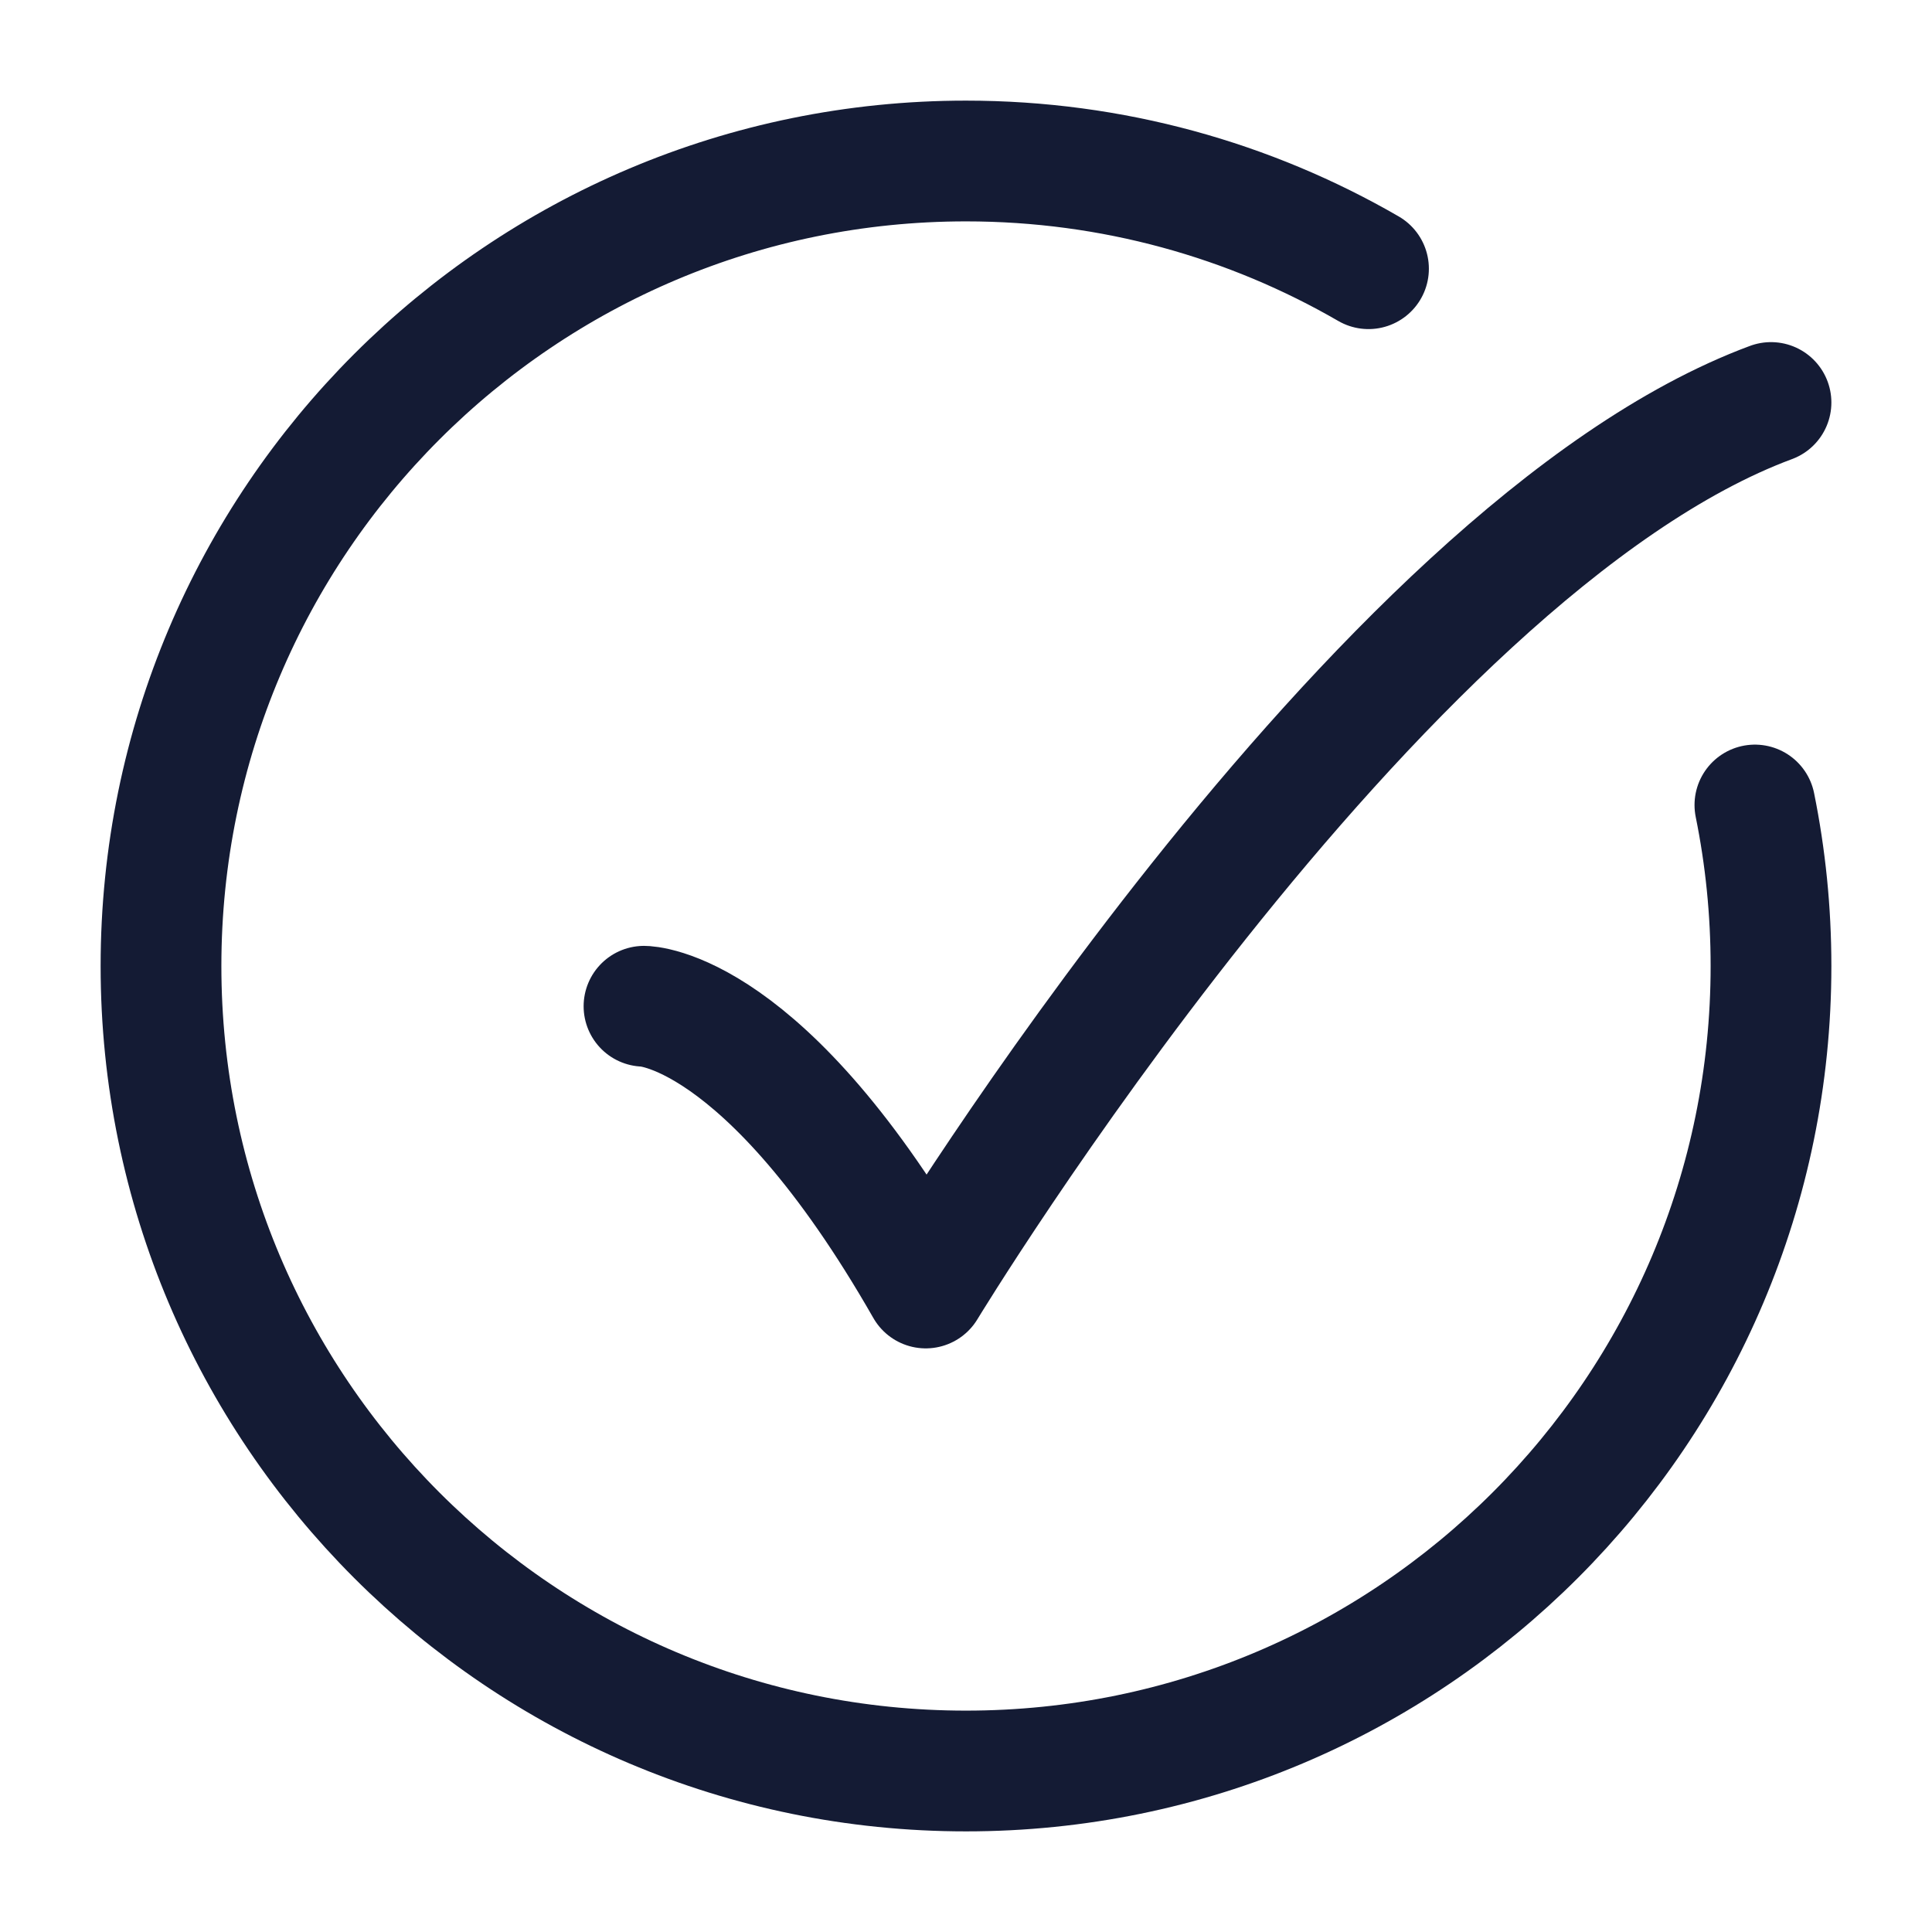
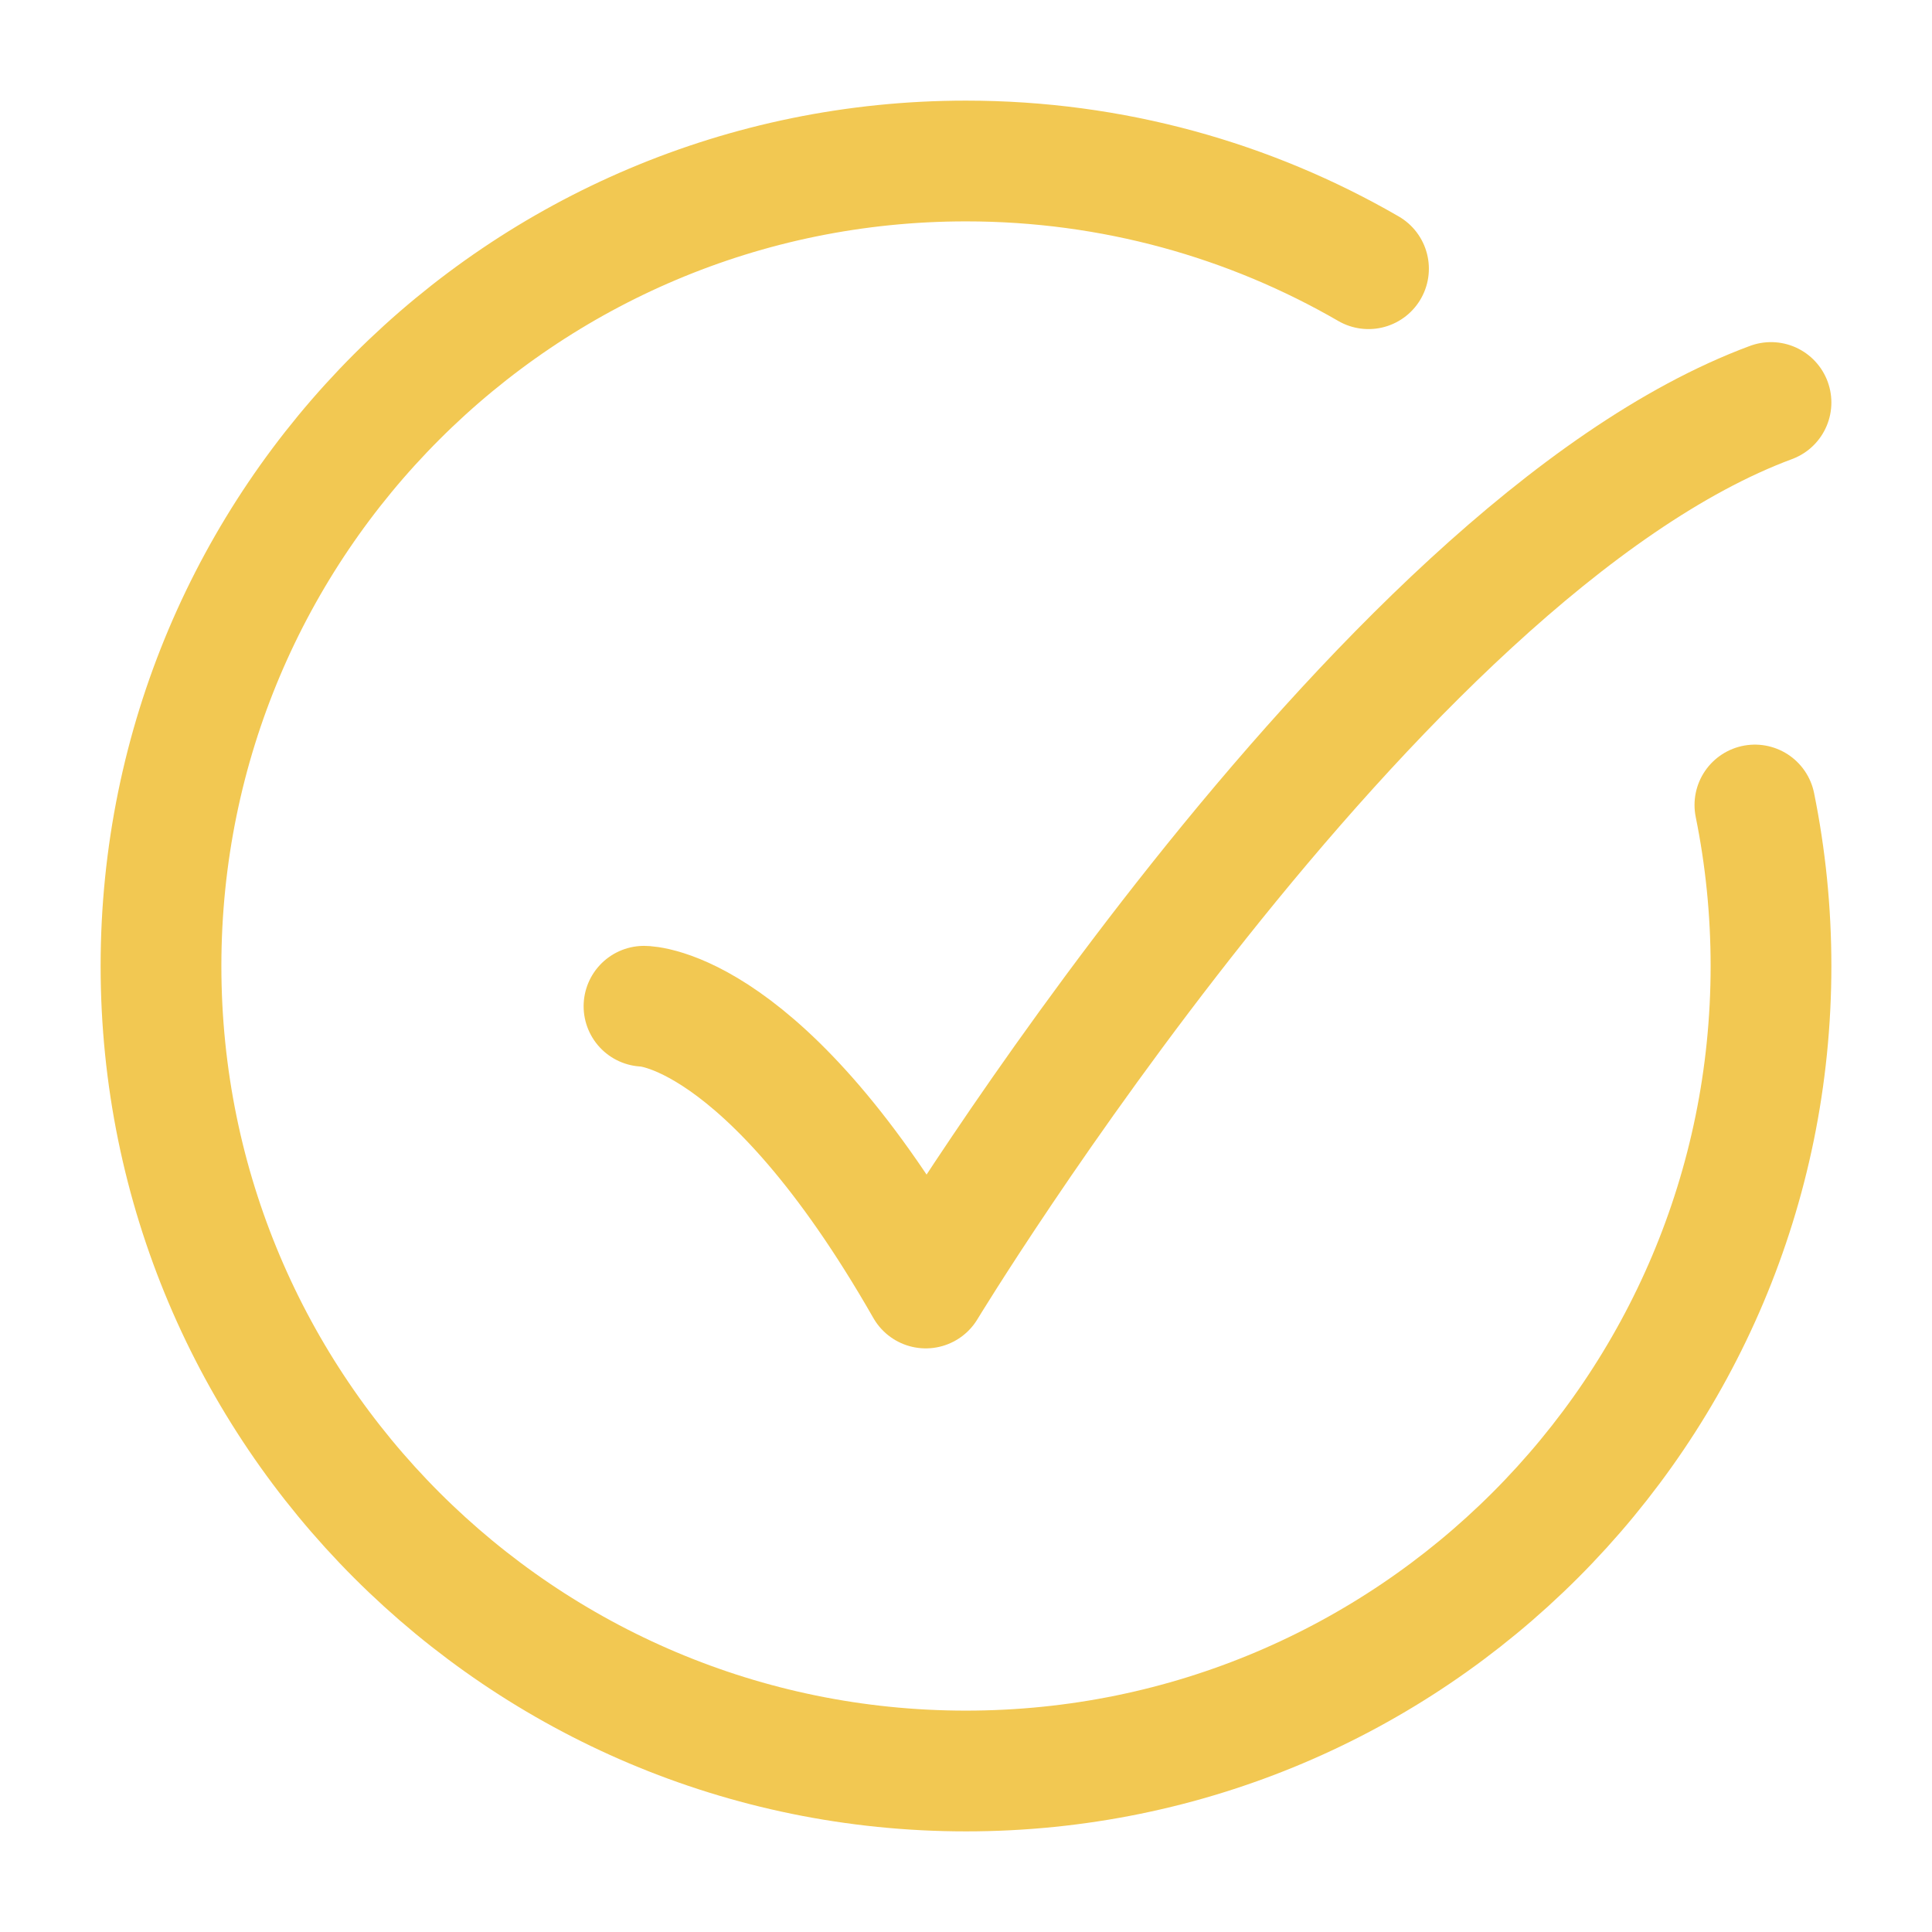
<svg xmlns="http://www.w3.org/2000/svg" width="24" height="24" viewBox="0 0 24 24" fill="none">
-   <path d="M17 3.338C15.529 2.487 13.821 2 12 2C6.477 2 2 6.477 2 12C2 17.523 6.477 22 12 22C17.523 22 22 17.523 22 12C22 11.315 21.931 10.646 21.8 10" stroke="#141B34" stroke-width="1.5" stroke-linecap="round" />
-   <path d="M8 12.5C8 12.5 9.5 12.5 11.5 16C11.5 16 17.059 6.833 22 5" stroke="#141B34" stroke-width="1.5" stroke-linecap="round" stroke-linejoin="round" />
+   <path d="M17 3.338C15.529 2.487 13.821 2 12 2C6.477 2 2 6.477 2 12C2 17.523 6.477 22 12 22C17.523 22 22 17.523 22 12C22 11.315 21.931 10.646 21.8 10" stroke="#F2C852" stroke-width="1.5" stroke-linecap="round" />
+   <path d="M8 12.5C8 12.5 9.5 12.5 11.5 16C11.5 16 17.059 6.833 22 5" stroke="#F2C852" stroke-width="1.5" stroke-linecap="round" stroke-linejoin="round" />
</svg>
